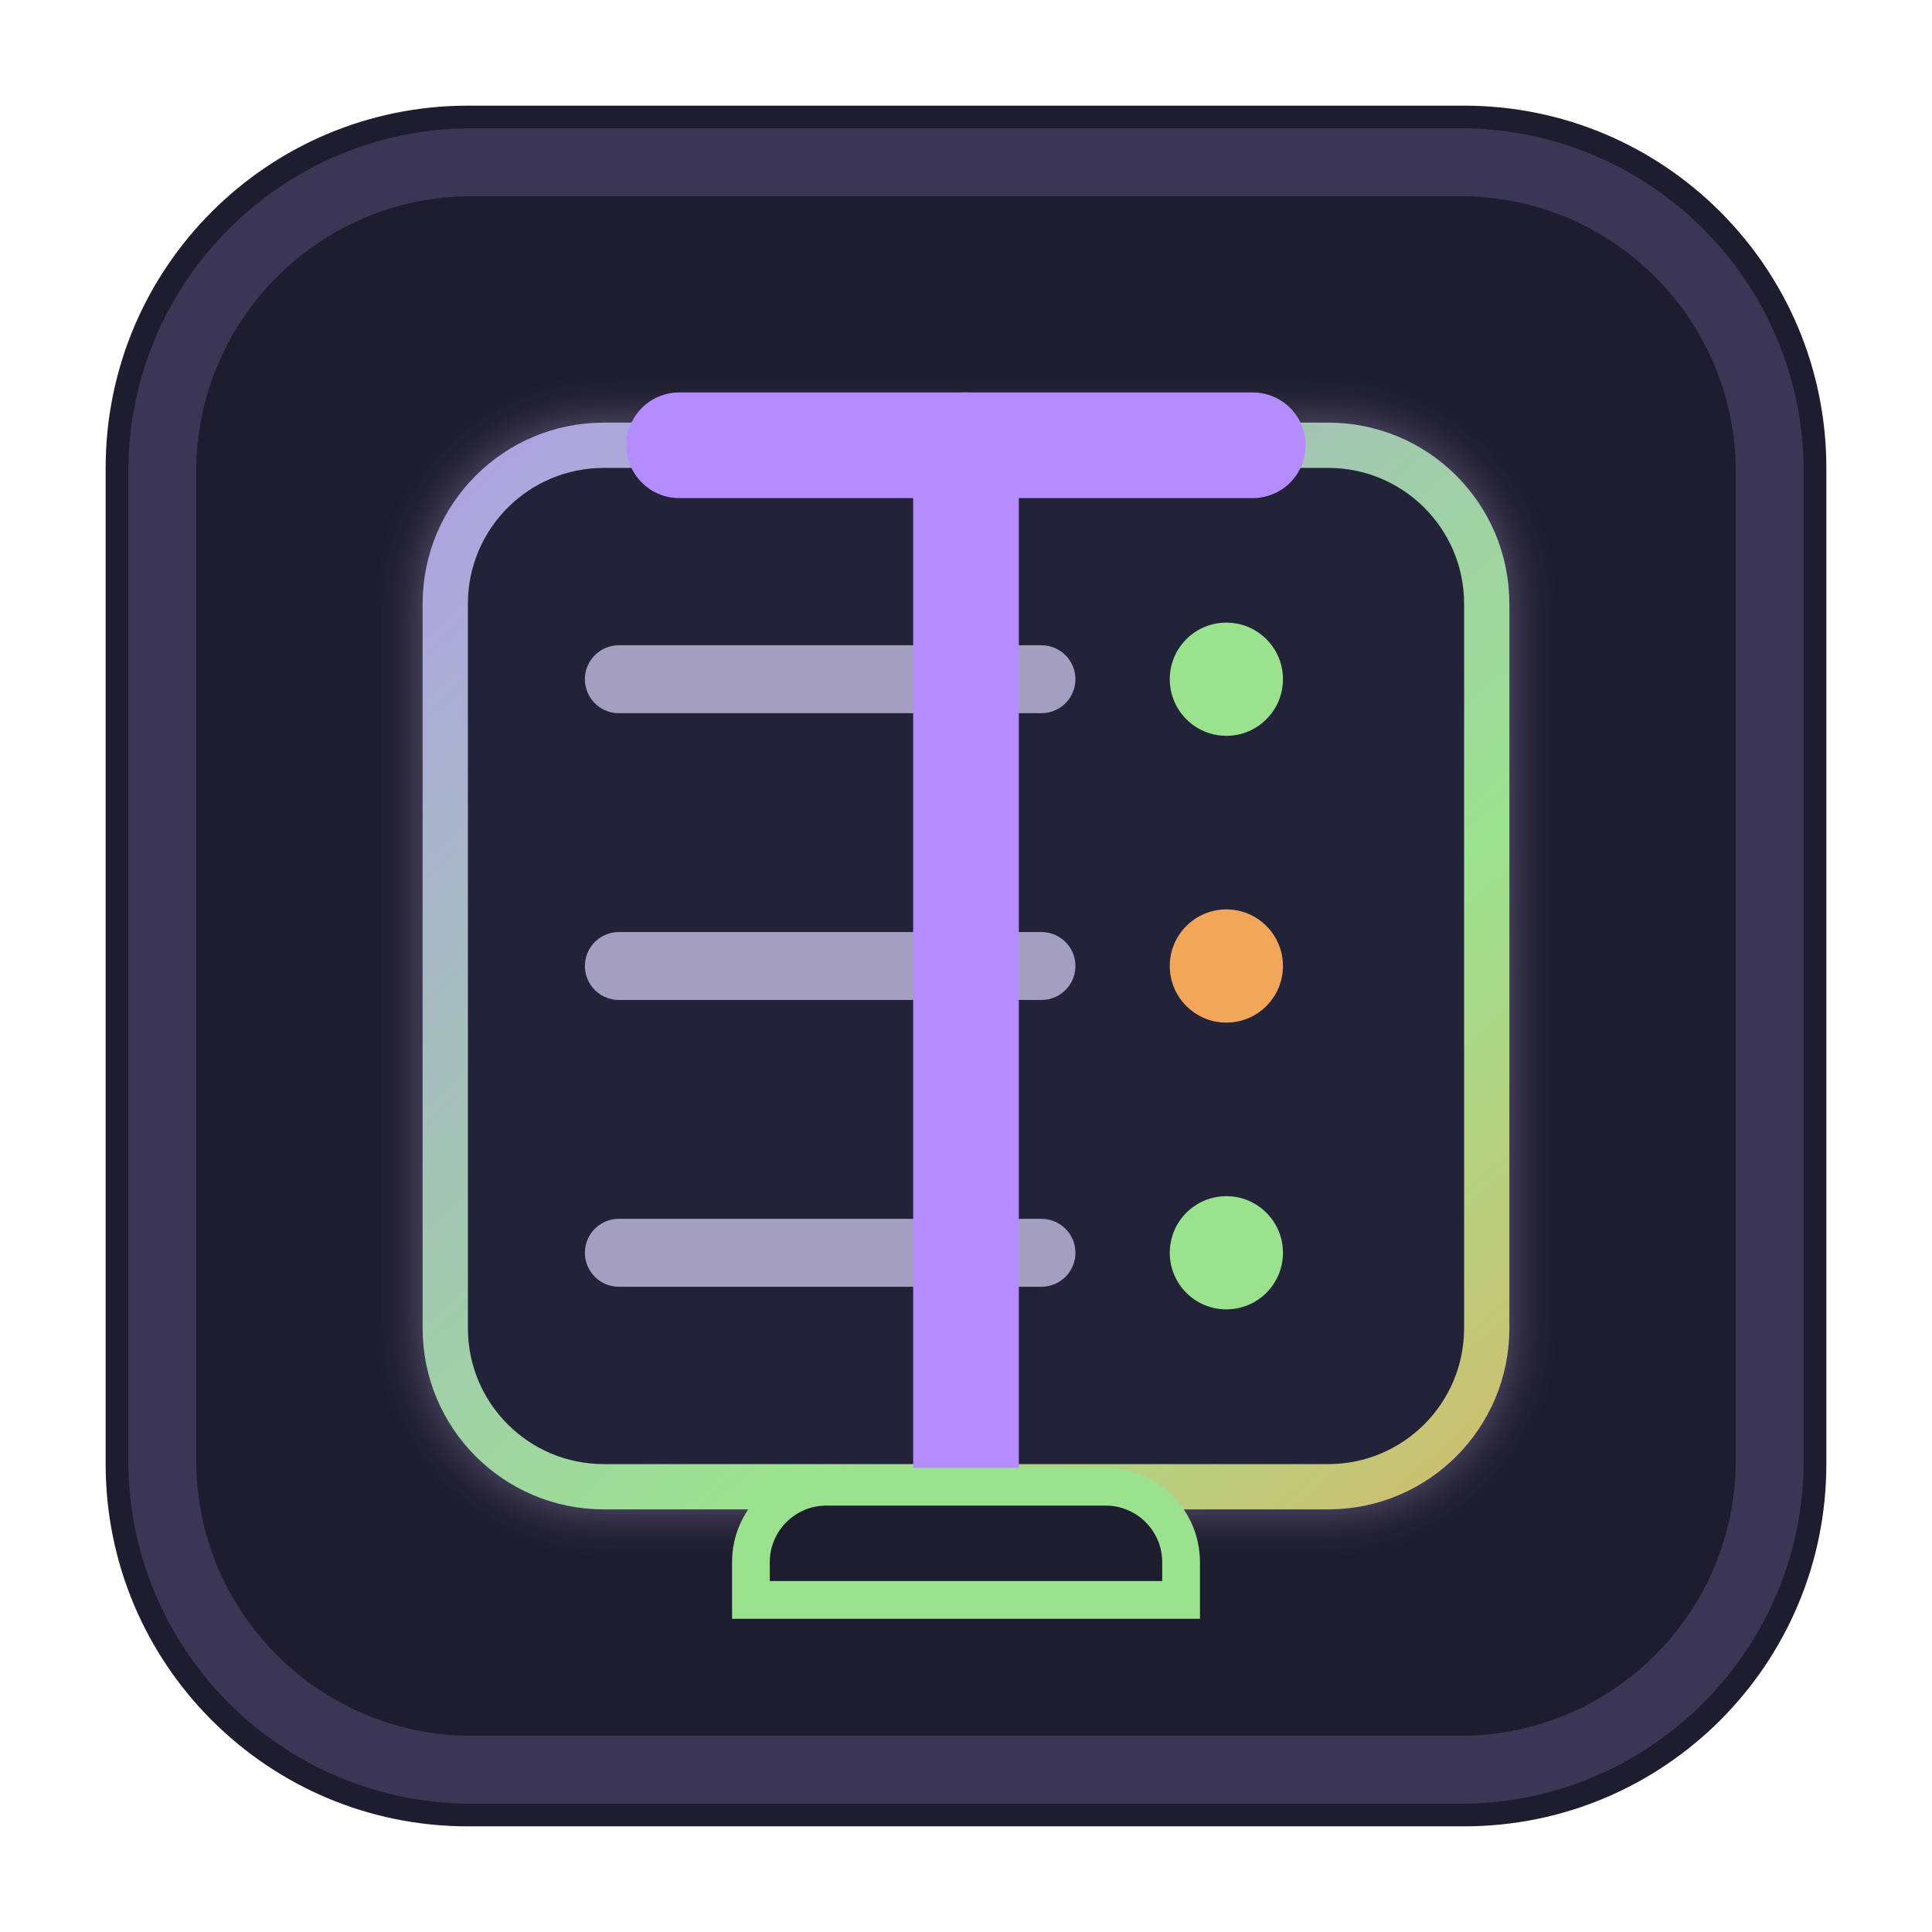
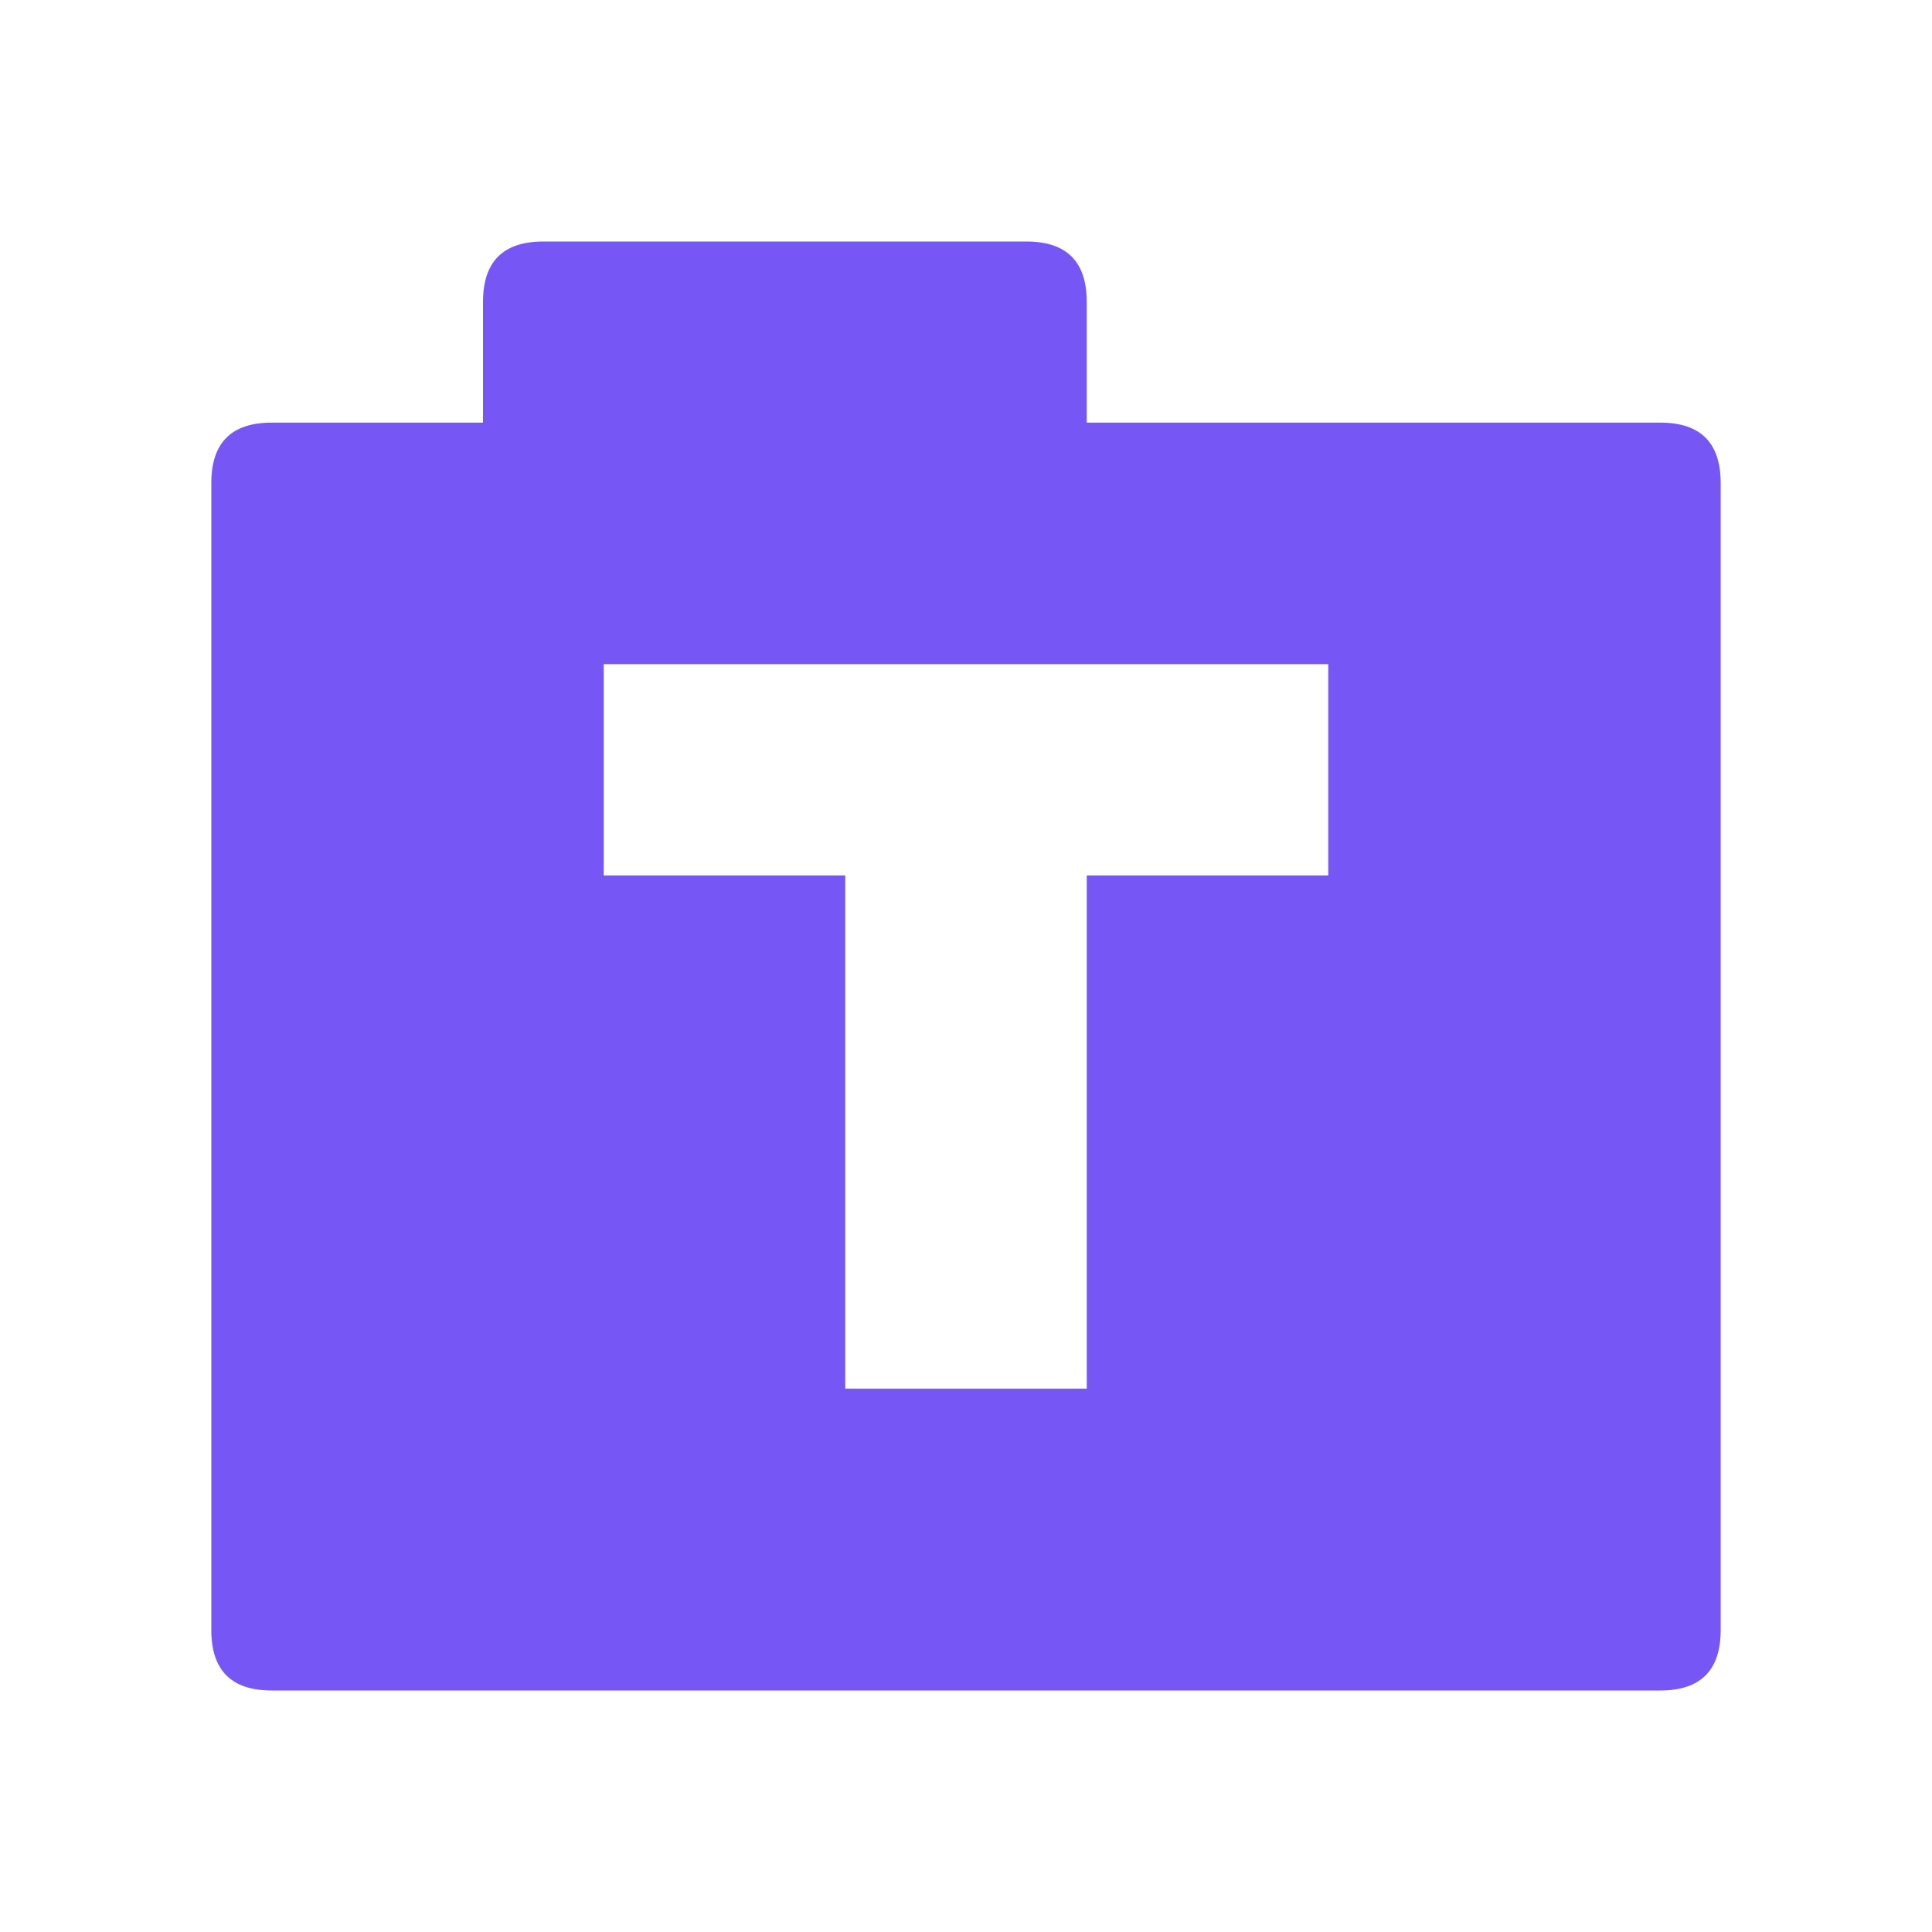
- <svg xmlns="http://www.w3.org/2000/svg" viewBox="0 0 512 512" role="img" aria-label="Trove logo mark">
-   <defs>
-     <linearGradient id="g" x1="70" y1="48" x2="442" y2="464" gradientUnits="userSpaceOnUse">
-       <stop offset="0" stop-color="#b48cff" />
-       <stop offset="0.62" stop-color="#9be28f" />
-       <stop offset="1" stop-color="#f2a65a" />
-     </linearGradient>
-     <filter id="softGlow" x="-30%" y="-30%" width="160%" height="160%">
-       <feGaussianBlur stdDeviation="6" result="blur" />
-       <feColorMatrix in="blur" type="matrix" values="0 0 0 0 0.70  0 0 0 0 0.55  0 0 0 0 1  0 0 0 .35 0" />
-       <feMerge>
-         <feMergeNode />
-         <feMergeNode in="SourceGraphic" />
-       </feMerge>
-     </filter>
-   </defs>
-   <rect x="28" y="28" width="456" height="456" rx="96" fill="#1e1d2f" />
-   <rect x="43" y="43" width="426" height="426" rx="82" fill="none" stroke="#3b3655" stroke-width="18" />
-   <rect x="118" y="118" width="276" height="276" rx="42" fill="#242238" stroke="url(#g)" stroke-width="12" filter="url(#softGlow)" />
-   <g stroke-linecap="round" stroke-width="18">
-     <line x1="164" y1="180" x2="276" y2="180" stroke="#aaa4c6" opacity=".95" />
-     <line x1="164" y1="256" x2="276" y2="256" stroke="#aaa4c6" opacity=".95" />
-     <line x1="164" y1="332" x2="276" y2="332" stroke="#aaa4c6" opacity=".95" />
-   </g>
-   <circle cx="325" cy="180" r="15" fill="#9be28f" />
-   <circle cx="325" cy="256" r="15" fill="#f2a65a" />
-   <circle cx="325" cy="332" r="15" fill="#9be28f" />
-   <g stroke="#b48cff" stroke-linecap="round" stroke-linejoin="round" stroke-width="28">
-     <line x1="180" y1="118" x2="332" y2="118" />
-     <line x1="256" y1="118" x2="256" y2="394" />
-   </g>
-   <path d="M219 394h74a20 20 0 0 1 20 20v10H199v-10a20 20 0 0 1 20-20z" fill="#1e1d2f" stroke="#9be28f" stroke-width="10" />
+ <svg xmlns="http://www.w3.org/2000/svg" viewBox="0 0 512 512" role="img" aria-labelledby="title desc">
+   <path fill="#7657f6" fill-rule="evenodd" d="M72 112h56V80q0-16 16-16h128q16 0 16 16v32h152q16 0 16 16v304q0 16-16 16H72q-16 0-16-16V128q0-16 16-16Zm88 64v56h64v136h64V232h64v-56Z" />
</svg>
